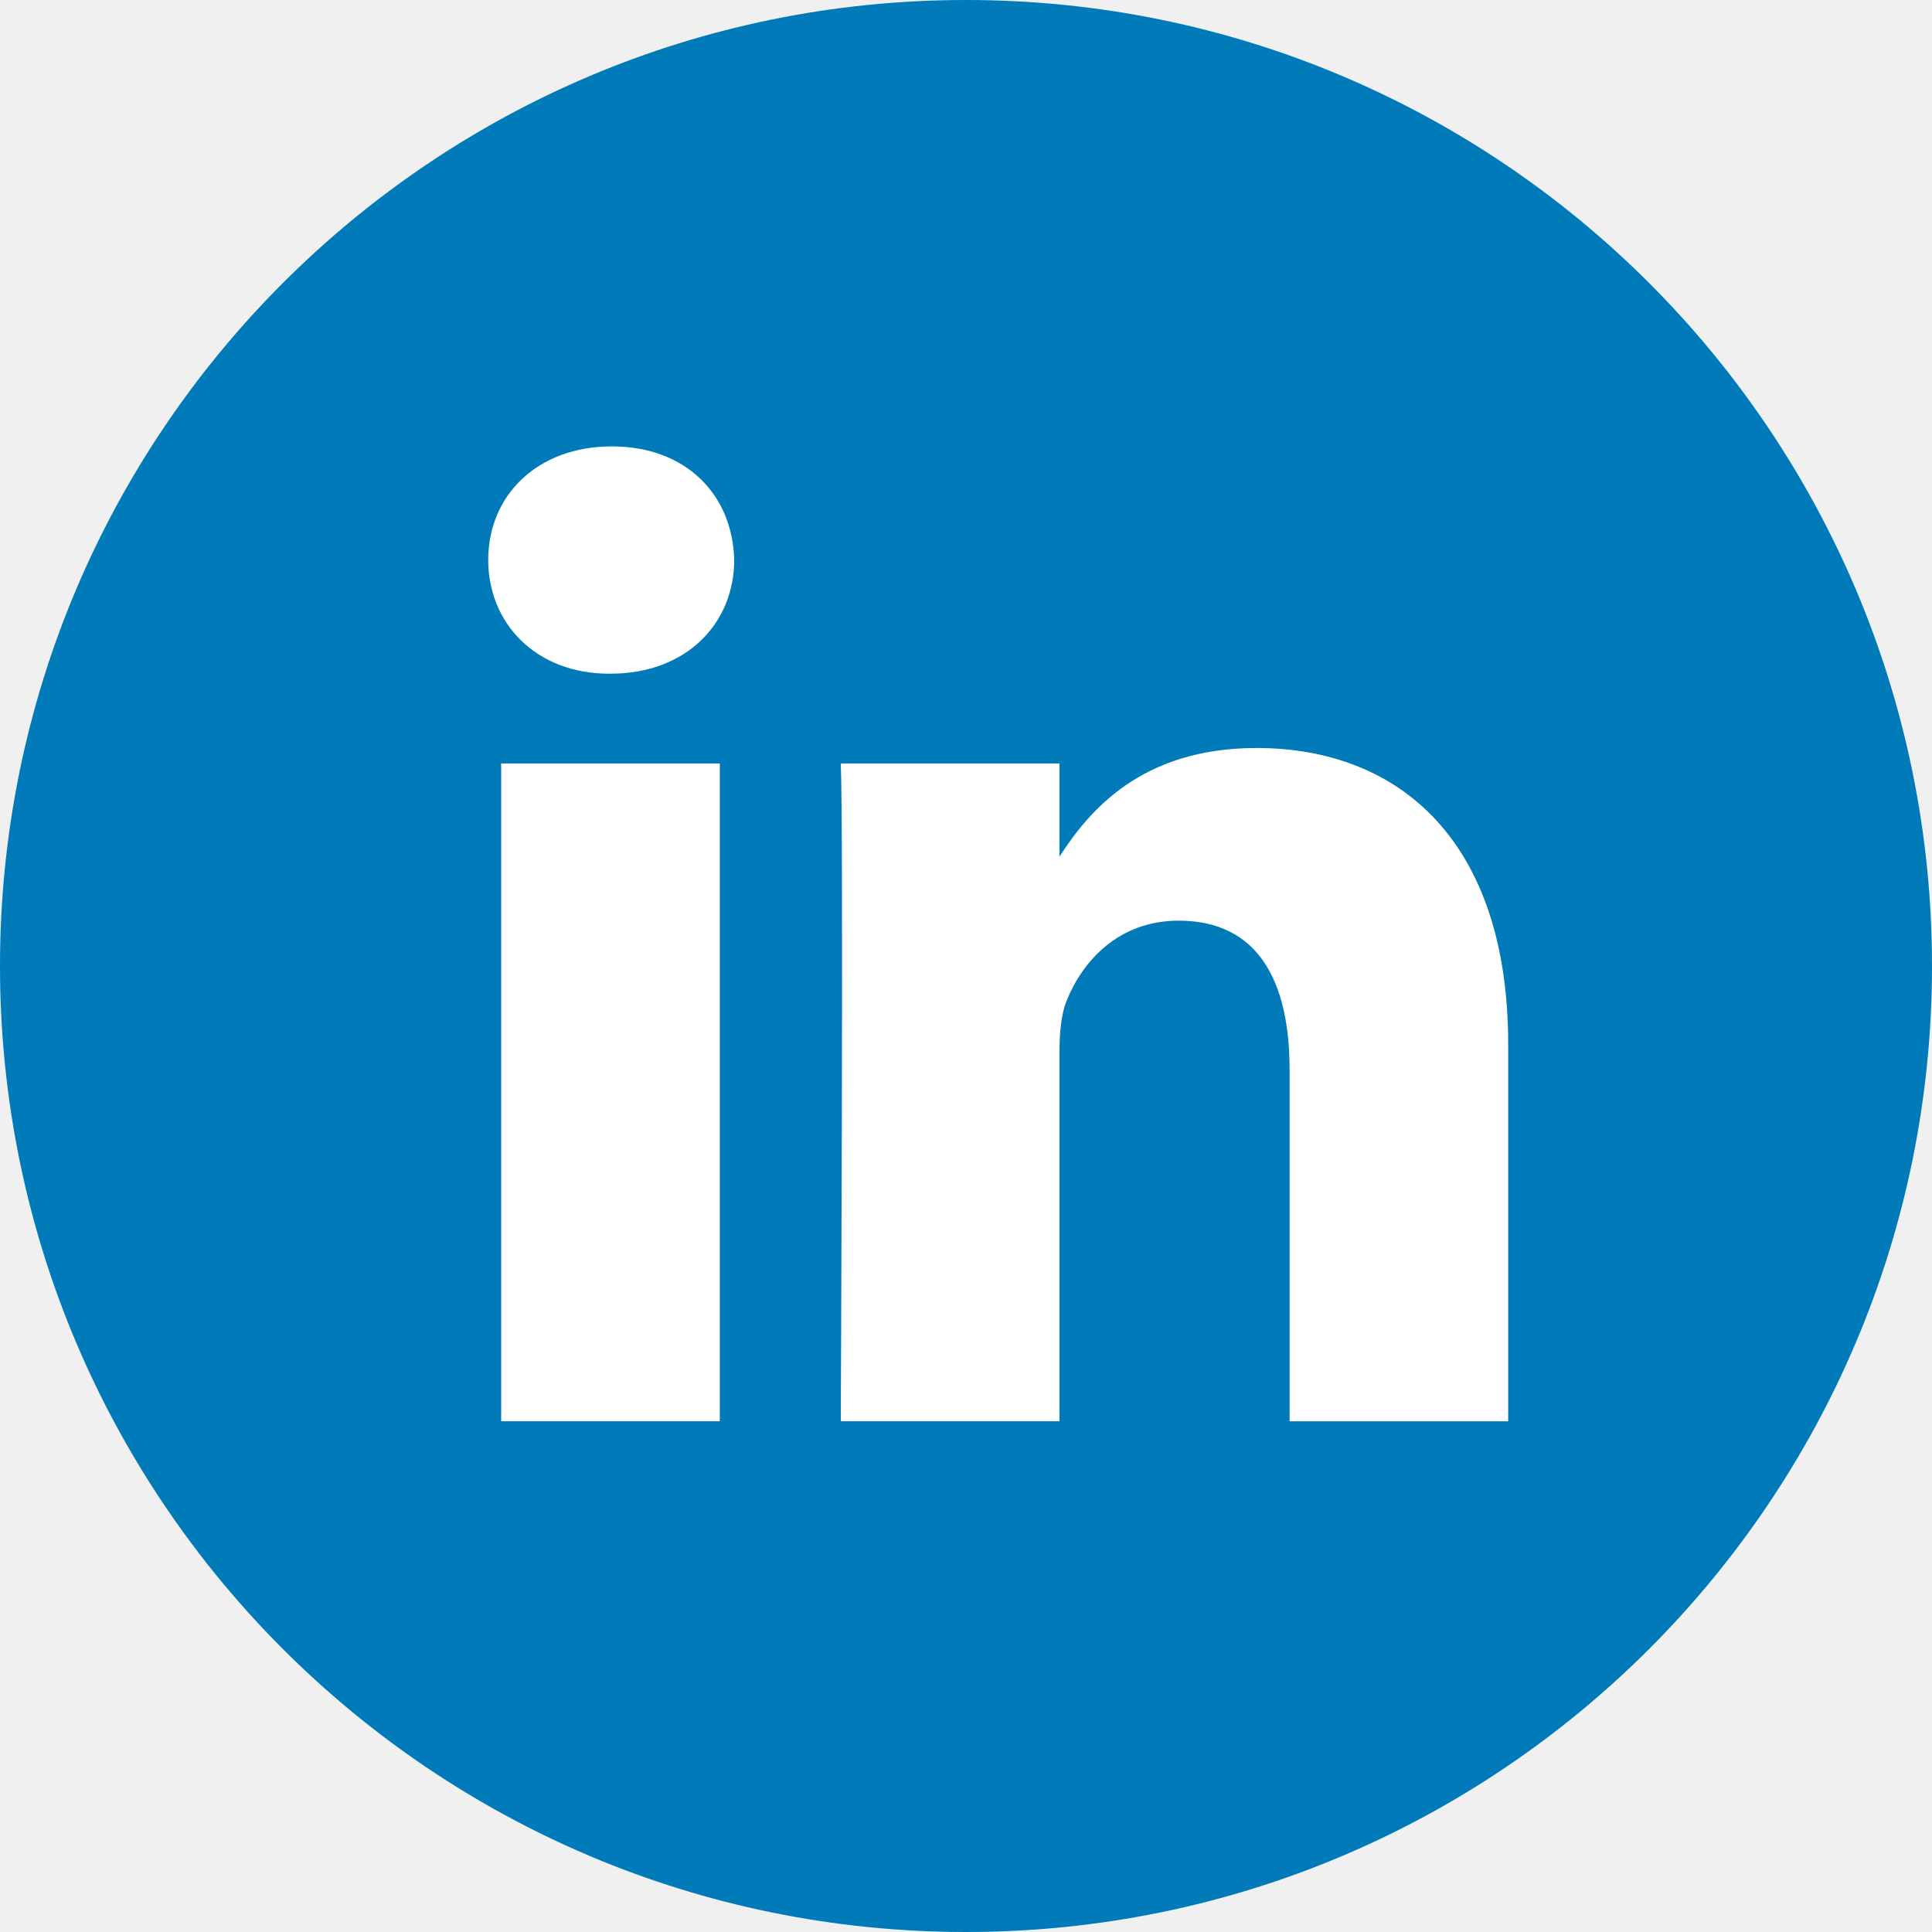
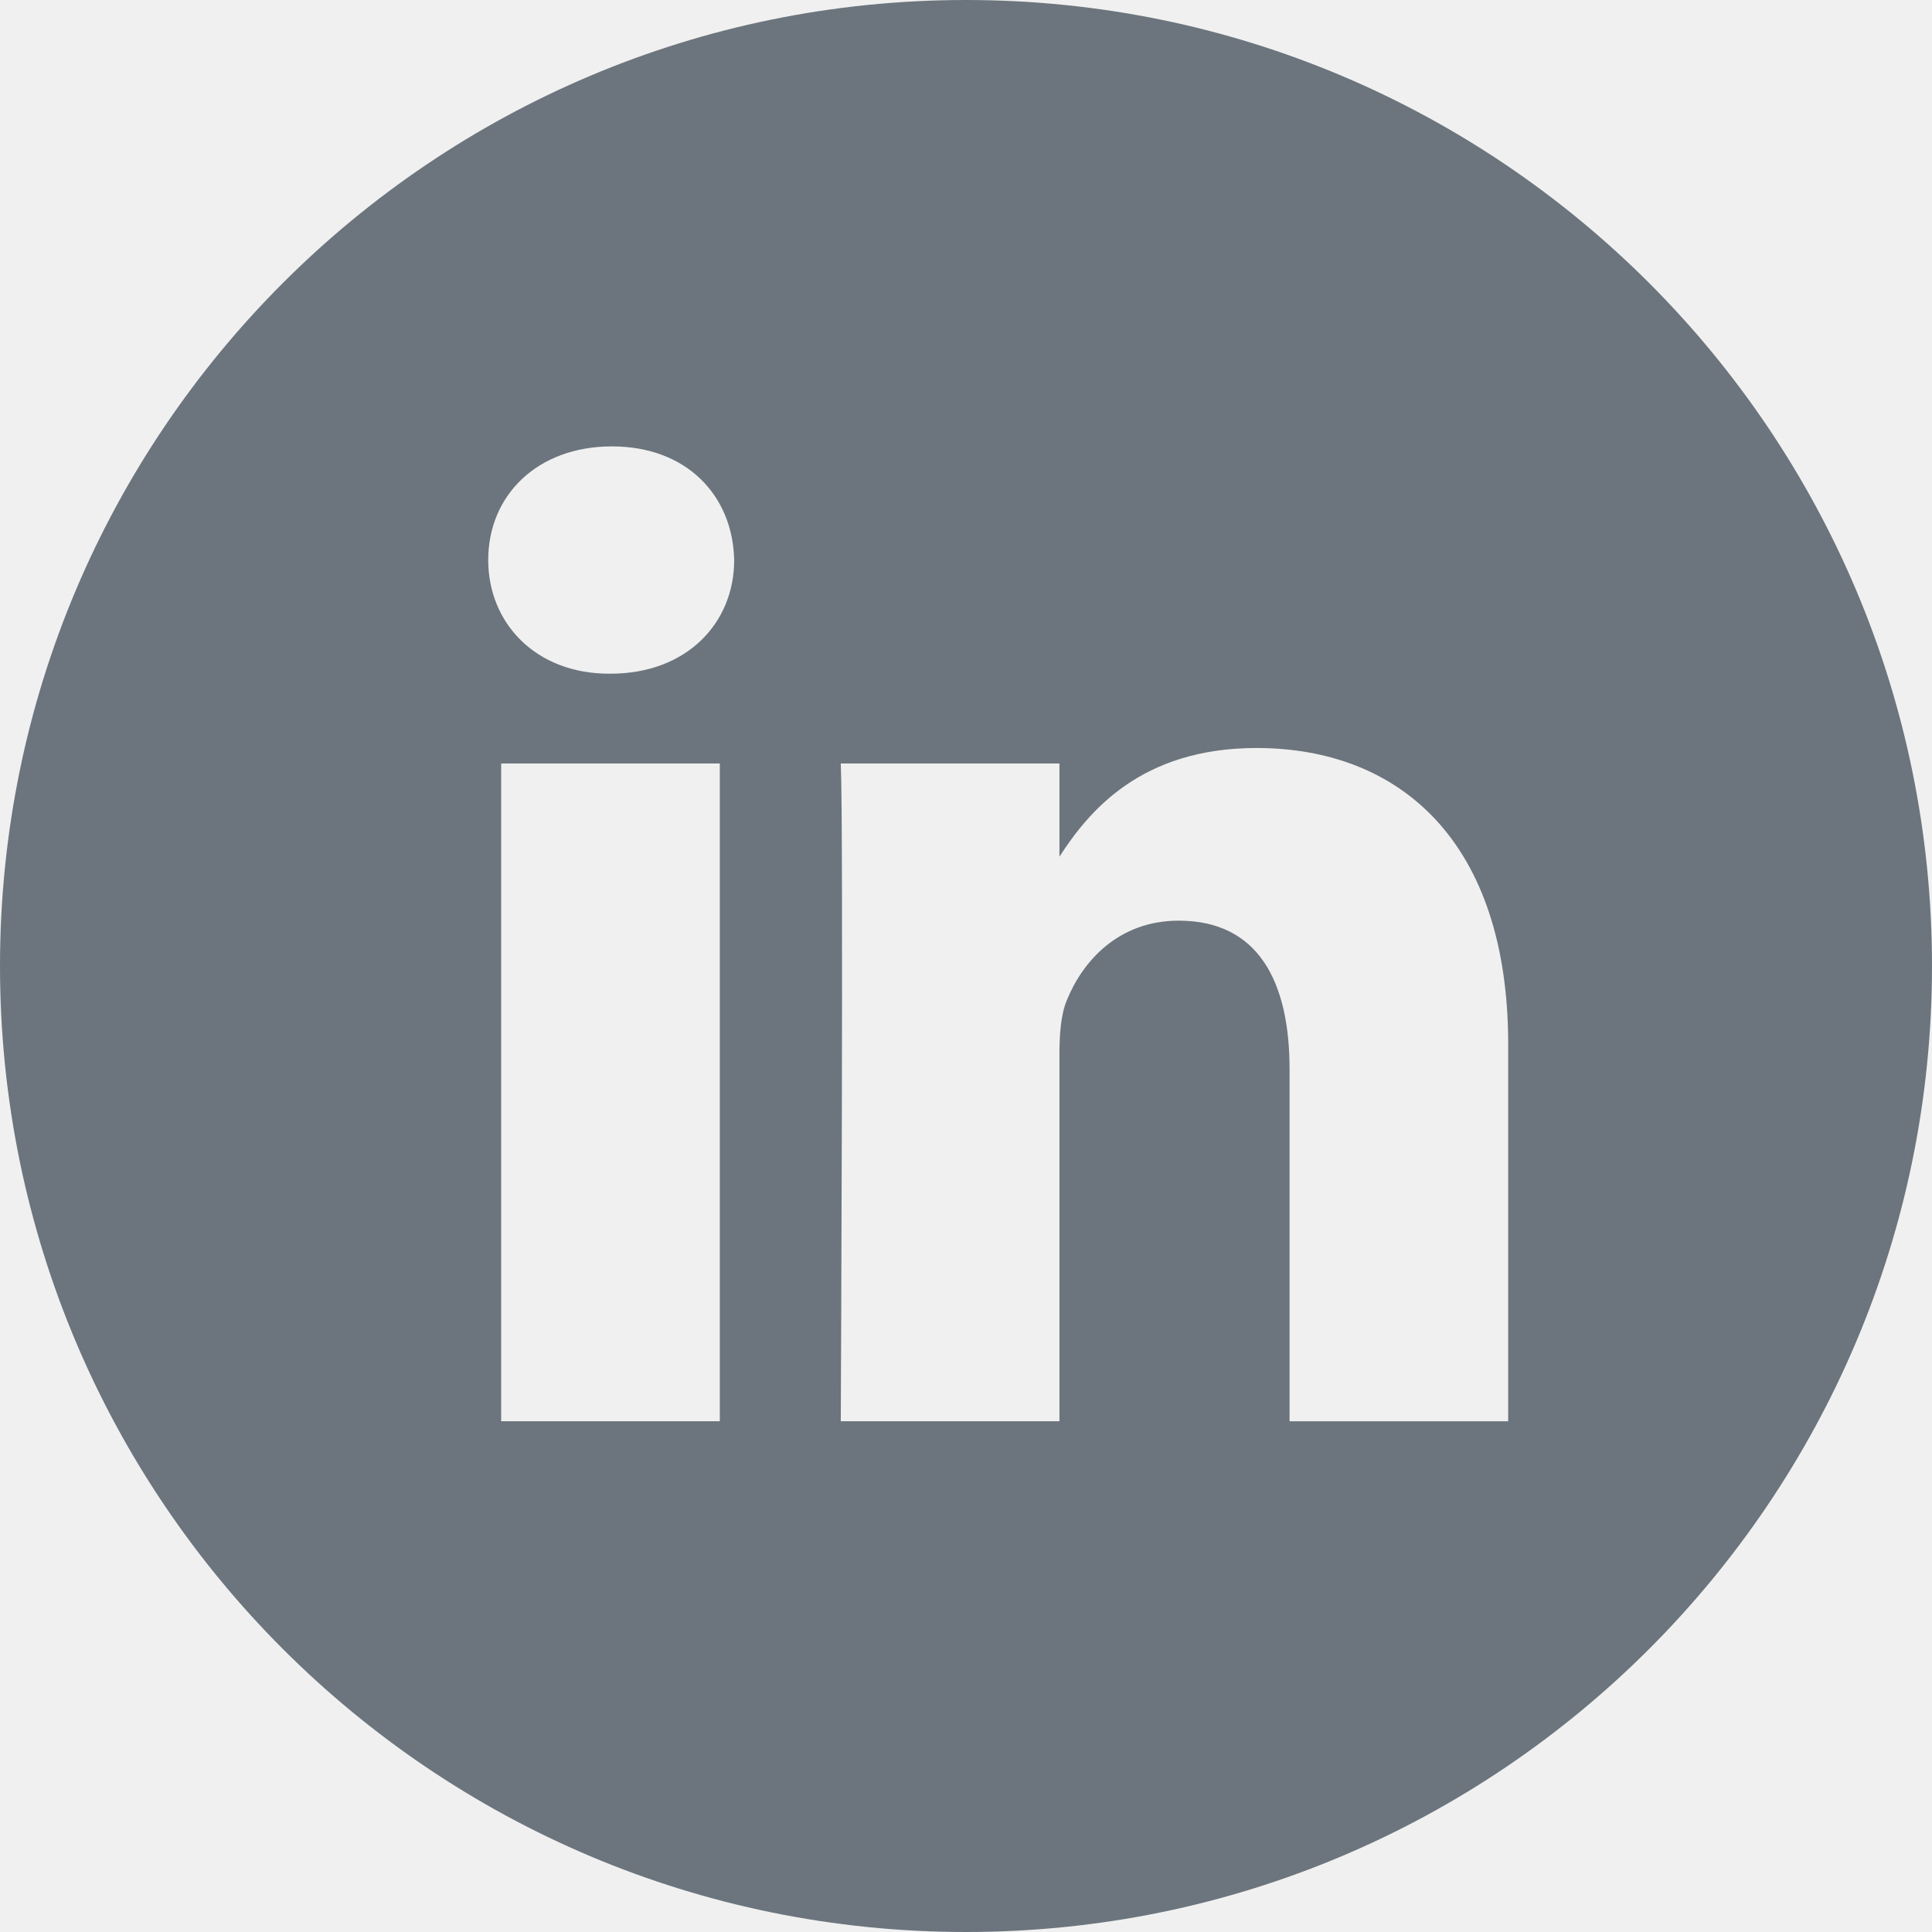
<svg xmlns="http://www.w3.org/2000/svg" height="60" id="Layer_1" version="1.1" viewBox="0 0 60 60" width="60" xml:space="preserve">
-   <defs id="defs7" />
-   <circle style="opacity:1;fill:#007ab9;fill-opacity:1;stroke-width:1.025;stroke-miterlimit:4;stroke-dasharray:none" id="path4487" cx="30" cy="30" r="30" />
-   <path style="opacity:1;fill:#ffffff;fill-opacity:1;stroke-width:1.005;stroke-miterlimit:4;stroke-dasharray:none" d="M 19.004 13.863 C 16.682 13.863 15.162 15.387 15.162 17.391 C 15.162 19.352 16.637 20.922 18.916 20.922 L 18.959 20.922 C 21.326 20.922 22.801 19.352 22.801 17.391 C 22.757 15.388 21.326 13.863 19.004 13.863 z M 39.021 23.23 C 35.417 23.23 33.802 25.213 32.902 26.604 L 32.902 23.711 L 26.111 23.711 C 26.201 25.628 26.111 44.137 26.111 44.137 L 32.902 44.137 L 32.902 32.729 C 32.902 32.12 32.947 31.51 33.127 31.074 C 33.617 29.854 34.732 28.592 36.607 28.592 C 39.065 28.592 40.049 30.464 40.049 33.209 L 40.049 44.139 L 46.838 44.139 L 46.838 44.137 L 46.838 32.426 C 46.838 26.151 43.487 23.23 39.021 23.23 z M 15.564 23.711 L 15.564 44.137 L 22.354 44.137 L 22.354 23.711 L 15.564 23.711 z " id="path4484" />
+   <defs id="defs7">
+     <pattern y="0" x="0" height="6" width="6" patternUnits="userSpaceOnUse" id="EMFhbasepattern" />
+   </defs>
+   <path style="opacity:1;fill:#6c757d;fill-opacity:1;stroke-width:1.025;stroke-miterlimit:4;stroke-dasharray:none" d="M 30 0 A 30 30 0 0 0 0 30 A 30 30 0 0 0 30 60 A 30 30 0 0 0 60 30 A 30 30 0 0 0 30 0 z M 19.004 13.863 C 21.326 13.863 22.757 15.388 22.801 17.391 C 22.801 19.352 21.326 20.922 18.959 20.922 L 18.916 20.922 C 16.637 20.922 15.162 19.352 15.162 17.391 C 15.162 15.387 16.682 13.863 19.004 13.863 z M 39.021 23.23 C 43.487 23.23 46.838 26.151 46.838 32.426 L 46.838 44.137 L 46.838 44.139 L 40.049 44.139 L 40.049 33.209 C 40.049 30.464 39.065 28.592 36.607 28.592 C 34.732 28.592 33.617 29.854 33.127 31.074 C 32.947 31.51 32.902 32.12 32.902 32.729 L 32.902 44.137 L 26.111 44.137 C 26.111 44.137 26.201 25.628 26.111 23.711 L 32.902 23.711 L 32.902 26.604 C 33.802 25.213 35.417 23.23 39.021 23.23 z M 15.564 23.711 L 22.354 23.711 L 22.354 44.137 L 15.564 44.137 L 15.564 23.711 z " id="path4487" />
</svg>
